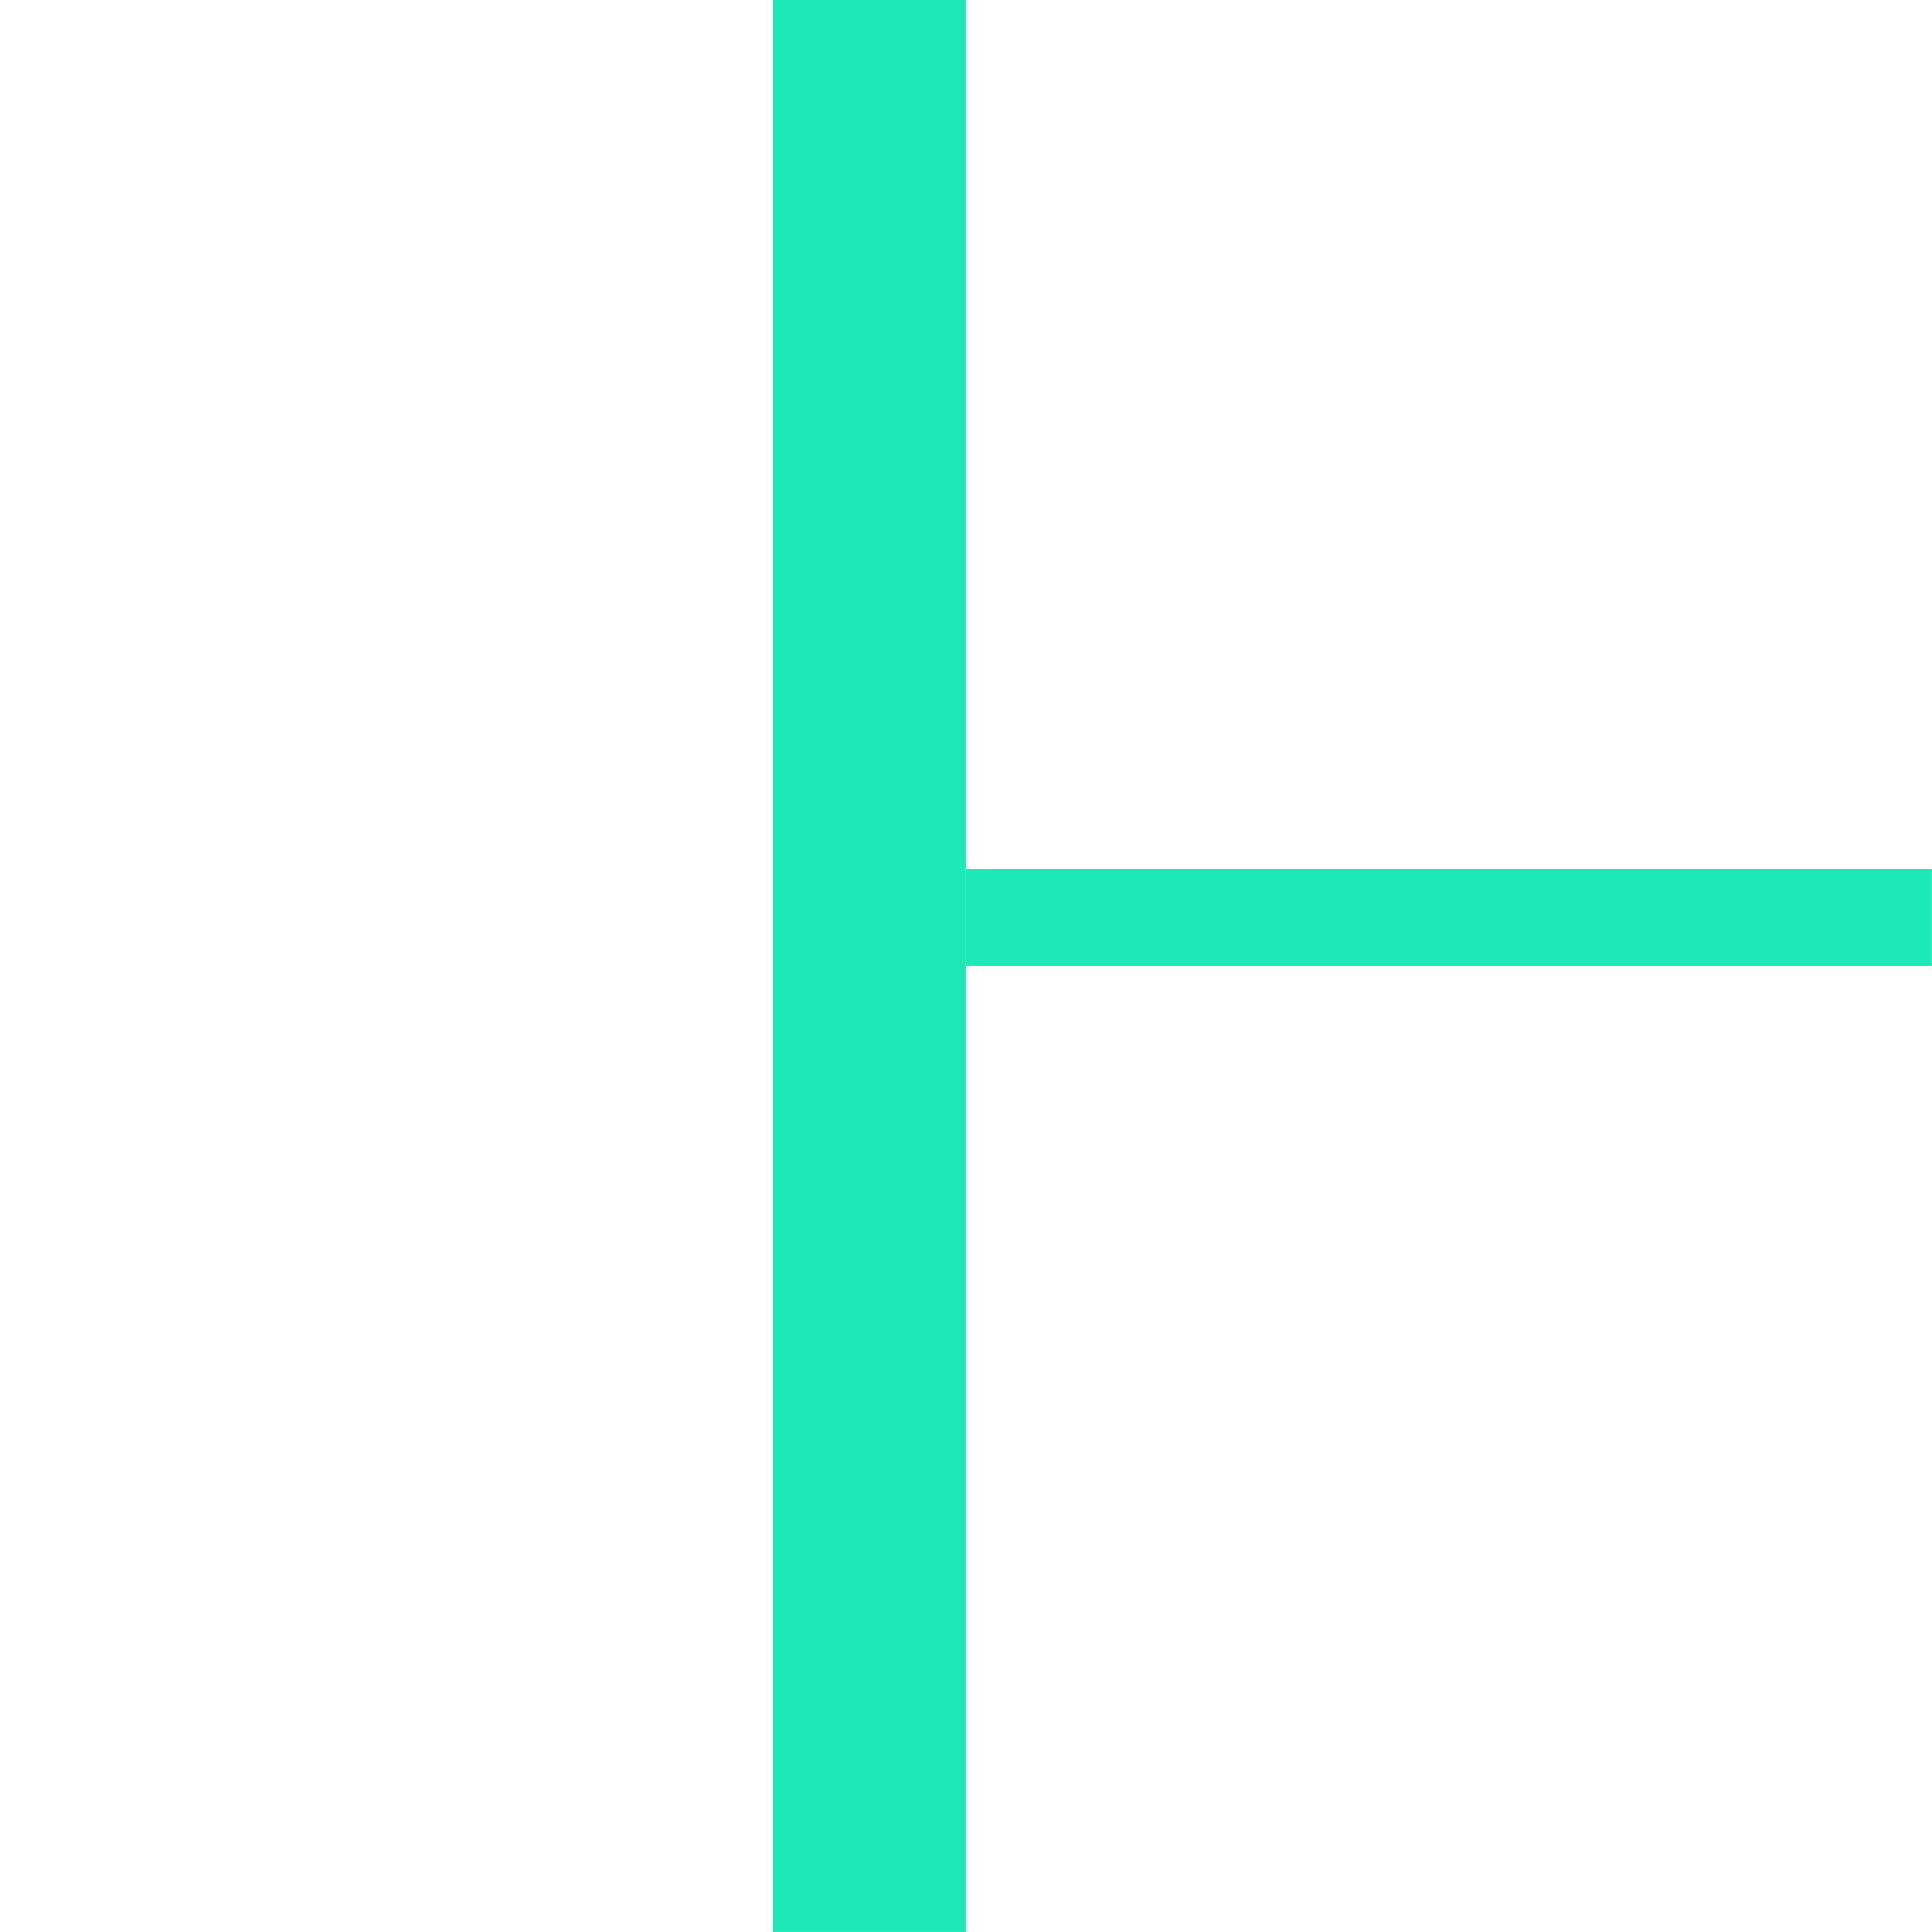
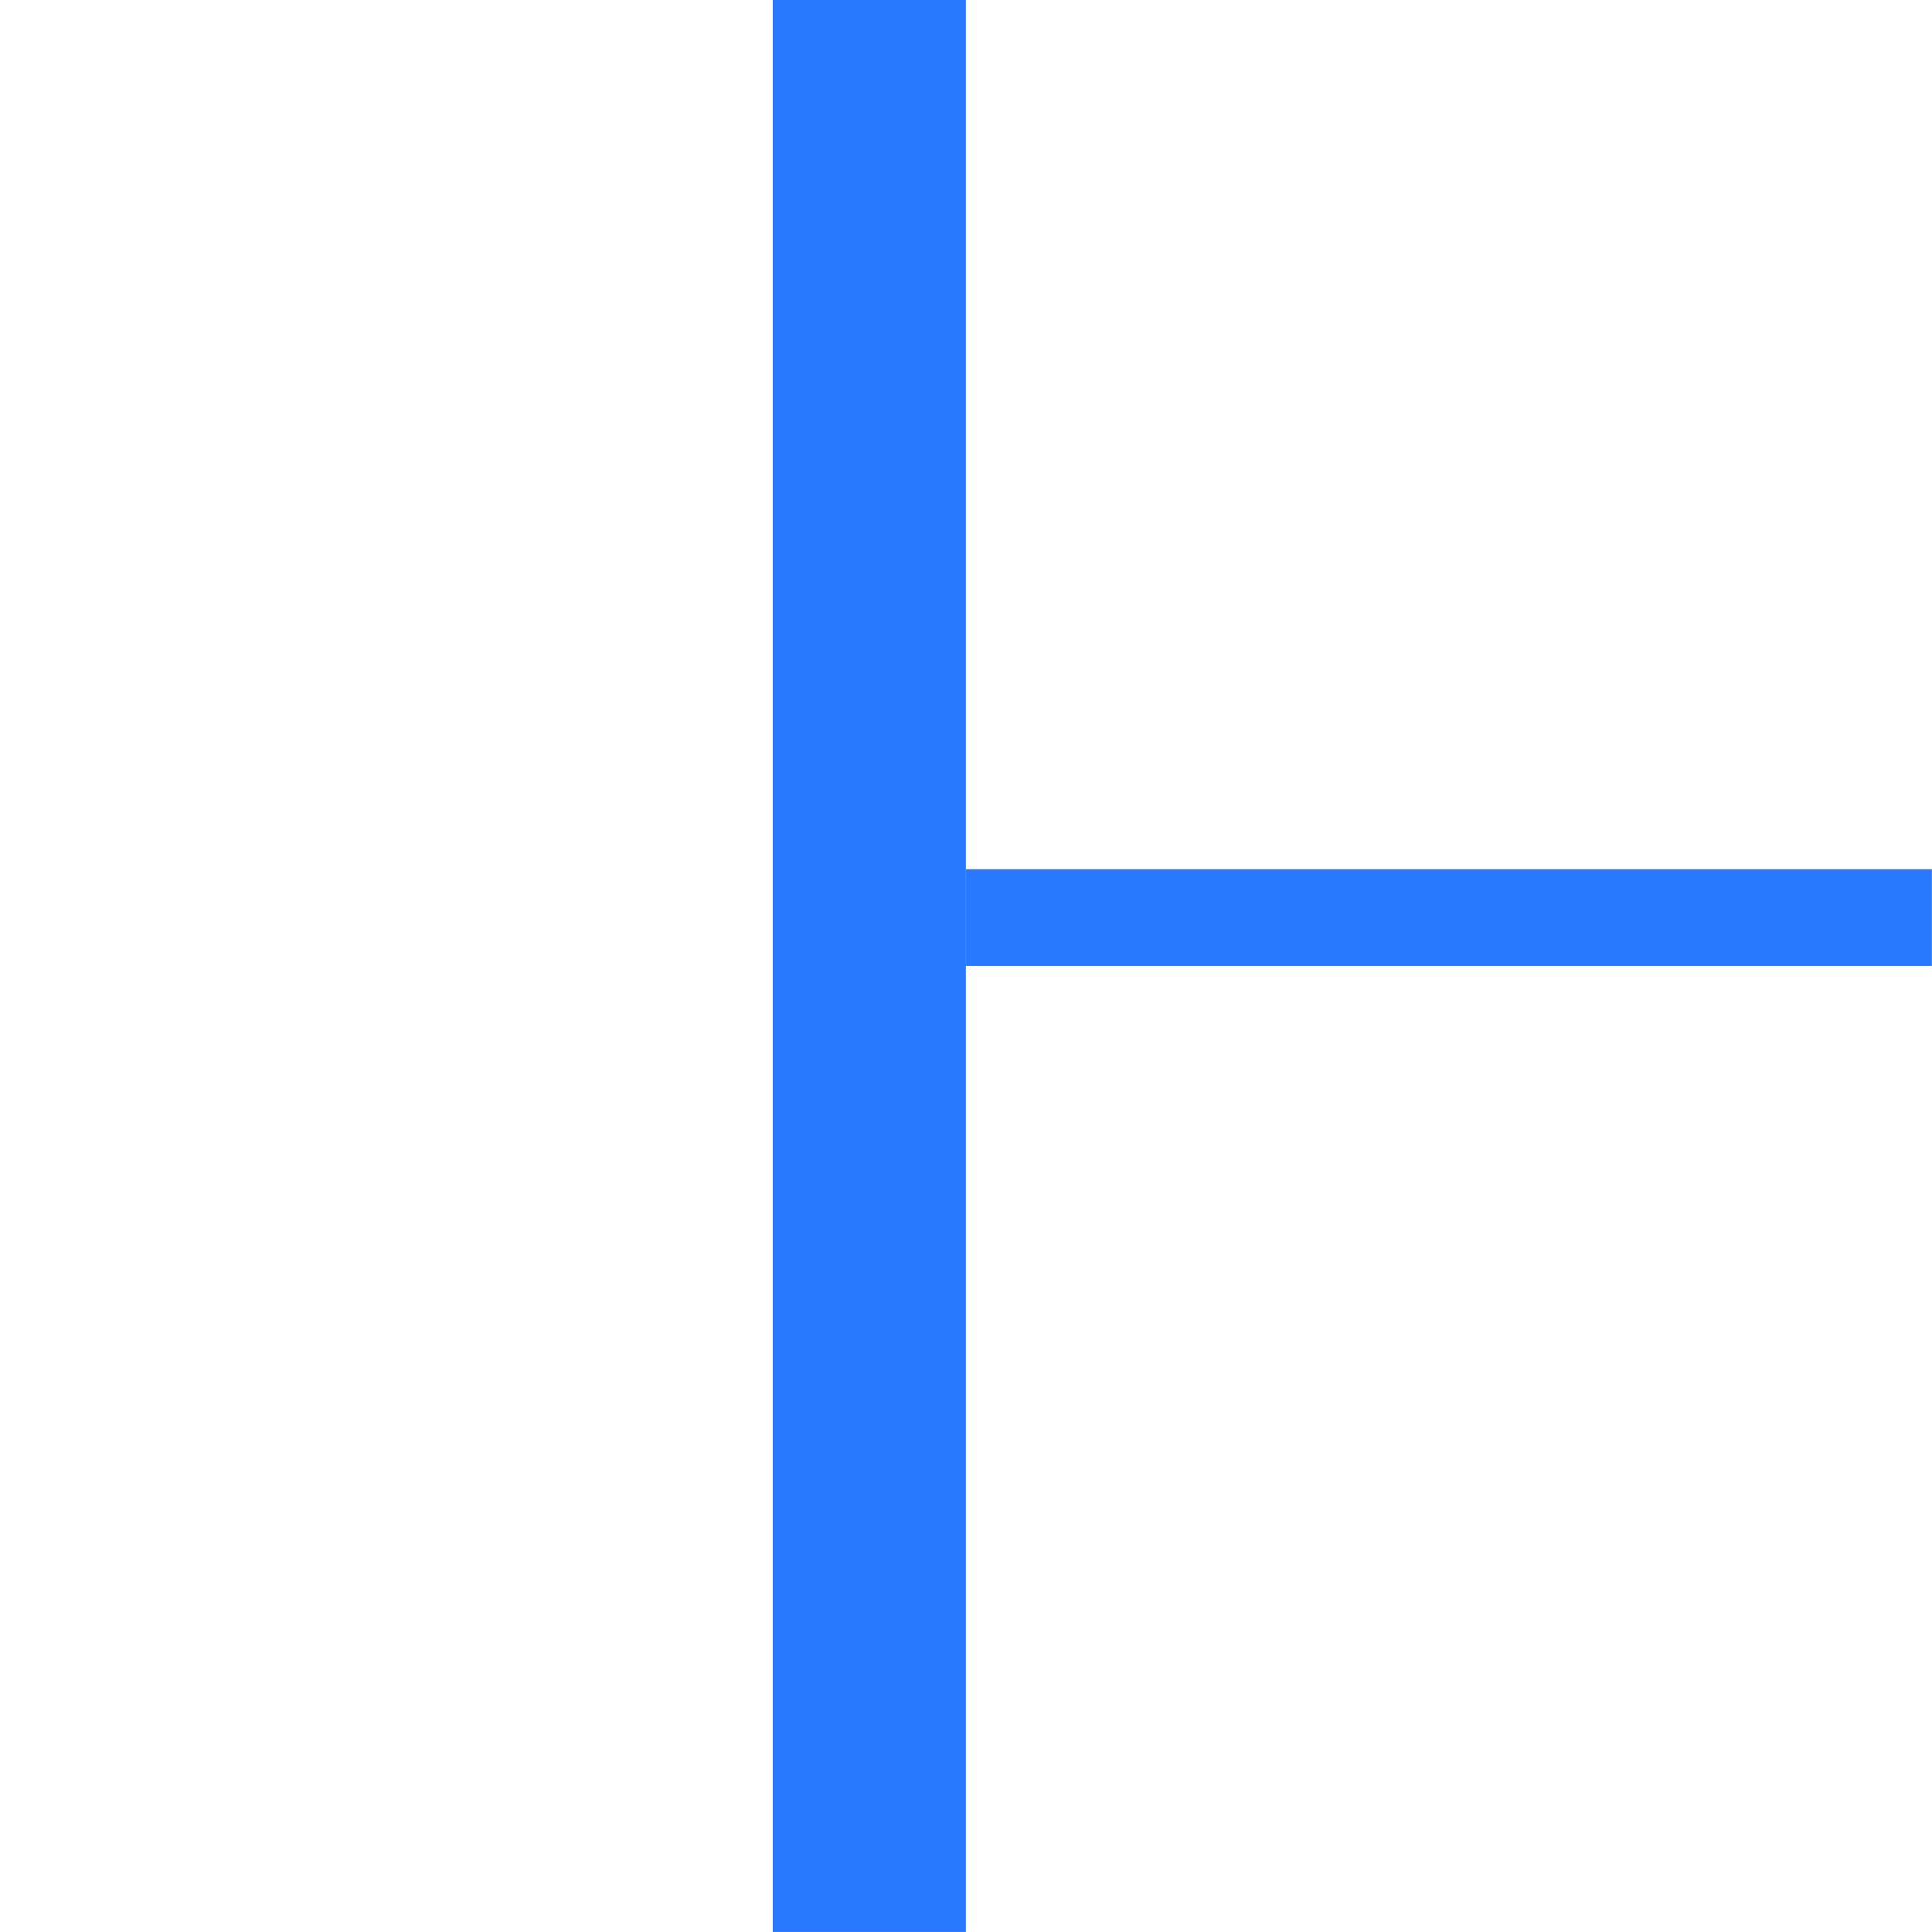
<svg xmlns="http://www.w3.org/2000/svg" width="20" height="20" viewBox="0 0 5.292 5.292" version="1.1" id="svg8">
  <defs id="defs2" />
  <g id="layer1" transform="translate(0,-291.7083)">
    <g id="g847" transform="matrix(0.05207439,0,0,0.05207453,-0.9012516,282.412)">
      <g id="g851">
        <g id="g1059" transform="matrix(1.998622,0,0,1.998619,17.32448,-313.5231)">
          <path style="opacity:1;fill:none;fill-opacity:0.494;stroke:#ffffff00;stroke-width:0.07;stroke-linecap:round;stroke-linejoin:round;stroke-miterlimit:4;stroke-dasharray:none;stroke-dashoffset:0;stroke-opacity:1;paint-order:stroke fill markers" d="M 25.4,271.6 -8.0000008e-7,246.2 H 50.8 Z" id="path883" />
          <path id="path880" d="m 25.4,271.6 25.4,25.4 H 0 Z" style="opacity:1;fill:none;fill-opacity:0.494;stroke:#ffffff00;stroke-width:0.07;stroke-linecap:round;stroke-linejoin:round;stroke-miterlimit:4;stroke-dasharray:none;stroke-dashoffset:0;stroke-opacity:1;paint-order:stroke fill markers" />
          <rect ry="5.053" y="253.849" x="7.649" height="35.529" width="35.529" id="rect870" style="opacity:1;fill:none;fill-opacity:0.494;stroke:#ffffff00;stroke-width:0.062;stroke-linecap:round;stroke-linejoin:round;stroke-miterlimit:4;stroke-dasharray:none;stroke-dashoffset:0;stroke-opacity:1;paint-order:stroke fill markers" />
          <circle r="25.397" cy="271.6" cx="25.4" id="path872" style="opacity:1;fill:none;fill-opacity:0.494;stroke:#ffffff00;stroke-width:0.076;stroke-linecap:round;stroke-linejoin:round;stroke-miterlimit:4;stroke-dasharray:none;stroke-dashoffset:0;stroke-opacity:1;paint-order:stroke fill markers" />
          <circle transform="rotate(-45)" cx="-174.09" cy="210.011" r="12.656" id="path876" style="opacity:1;fill:none;fill-opacity:0.494;stroke:#ffffff00;stroke-width:0.074;stroke-linecap:round;stroke-linejoin:round;stroke-miterlimit:4;stroke-dasharray:none;stroke-dashoffset:0;stroke-opacity:1;paint-order:stroke fill markers" />
          <path id="path904" d="m 25.4,271.6 -25.4,25.4 v -50.8 z" style="opacity:1;fill:none;fill-opacity:0.494;stroke:#ffffff00;stroke-width:0.07;stroke-linecap:round;stroke-linejoin:round;stroke-miterlimit:4;stroke-dasharray:none;stroke-dashoffset:0;stroke-opacity:1;paint-order:stroke fill markers" />
          <path style="opacity:1;fill:none;fill-opacity:0.494;stroke:#ffffff00;stroke-width:0.07;stroke-linecap:round;stroke-linejoin:round;stroke-miterlimit:4;stroke-dasharray:none;stroke-dashoffset:0;stroke-opacity:1;paint-order:stroke fill markers" d="m 25.4,271.6 25.4,-25.4 v 50.8 z" id="path906" />
          <rect ry="5.051" y="256.393" x="2.566" height="30.44" width="45.694" id="rect837" style="opacity:1;fill:none;fill-opacity:0.494;stroke:#ffffff00;stroke-width:0.066;stroke-linecap:round;stroke-linejoin:round;stroke-miterlimit:4;stroke-dasharray:none;stroke-dashoffset:0;stroke-opacity:1;paint-order:stroke fill markers" />
          <rect style="opacity:1;fill:none;fill-opacity:0.494;stroke:#ffffff00;stroke-width:0.066;stroke-linecap:round;stroke-linejoin:round;stroke-miterlimit:4;stroke-dasharray:none;stroke-dashoffset:0;stroke-opacity:1;paint-order:stroke fill markers" id="rect831" width="45.694" height="30.441" x="248.766" y="-40.633" ry="5.051" transform="rotate(90)" />
        </g>
      </g>
    </g>
    <path style="opacity:1;fill:#ffc107;fill-opacity:1;stroke:none;stroke-width:0.386;stroke-miterlimit:4;stroke-dasharray:none;stroke-opacity:1" d="m 50.206,401.677 c 110.217,0.713 55.109,0.356 0,0 z" id="rect997" />
    <g id="layer1-5" transform="translate(-49.82829,-54.46449)">
      <g id="g839" transform="translate(45.59496,51.81866)">
-         <rect style="opacity:1;fill:#1de9b6;fill-opacity:1;stroke:none;stroke-width:1.673;stroke-linecap:round;stroke-linejoin:round;stroke-miterlimit:4;stroke-dasharray:none;stroke-dashoffset:0;stroke-opacity:1" id="rect834" width="0.529" height="5.292" x="-6.879" y="294.354" transform="scale(-1,1)" />
-         <rect style="fill:#1de9b6;fill-opacity:1;stroke:none;stroke-width:0.986;stroke-linecap:round;stroke-linejoin:round" id="rect847" width="2.646" height="0.265" x="6.879" y="296.735" />
+         <rect style="opacity:1;fill:#2979ff;fill-opacity:1;stroke:none;stroke-width:1.673;stroke-linecap:round;stroke-linejoin:round;stroke-miterlimit:4;stroke-dasharray:none;stroke-dashoffset:0;stroke-opacity:1" id="rect834" width="0.529" height="5.292" x="-6.879" y="294.354" transform="scale(-1,1)" />
+         <rect style="fill:#2979ff;fill-opacity:1;stroke:none;stroke-width:0.986;stroke-linecap:round;stroke-linejoin:round" id="rect847" width="2.646" height="0.265" x="6.879" y="296.735" />
      </g>
    </g>
  </g>
</svg>
